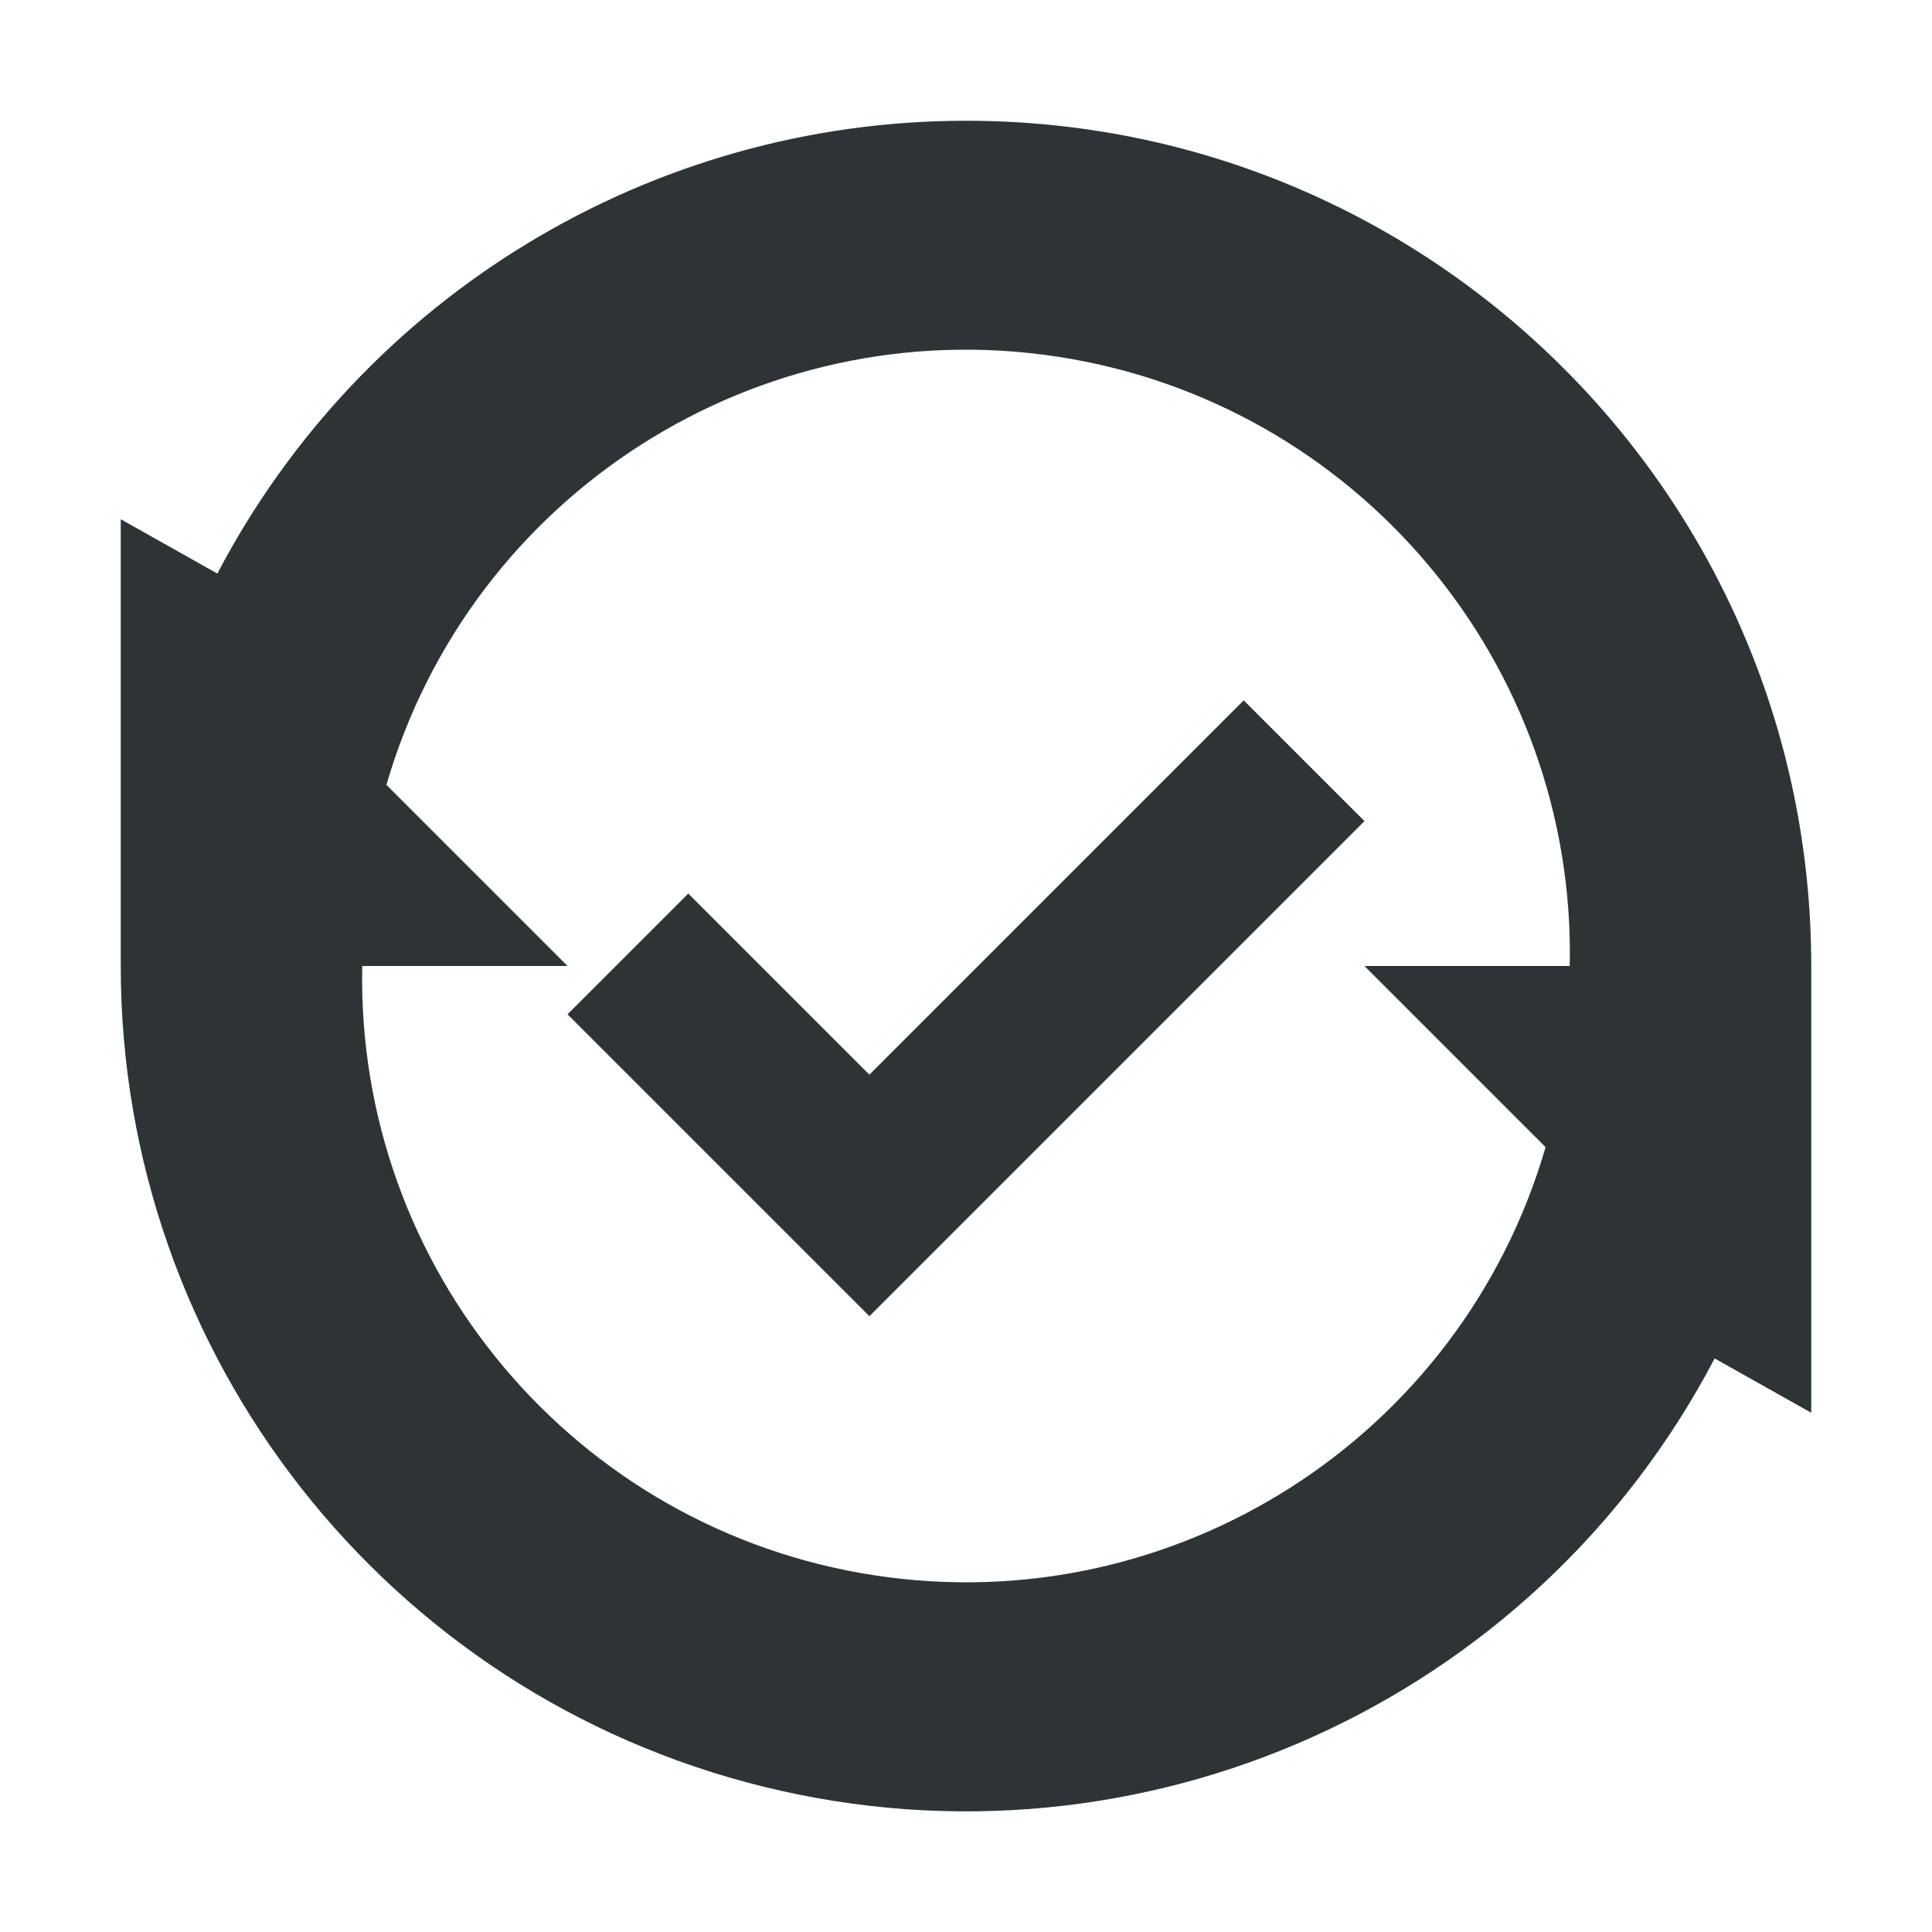
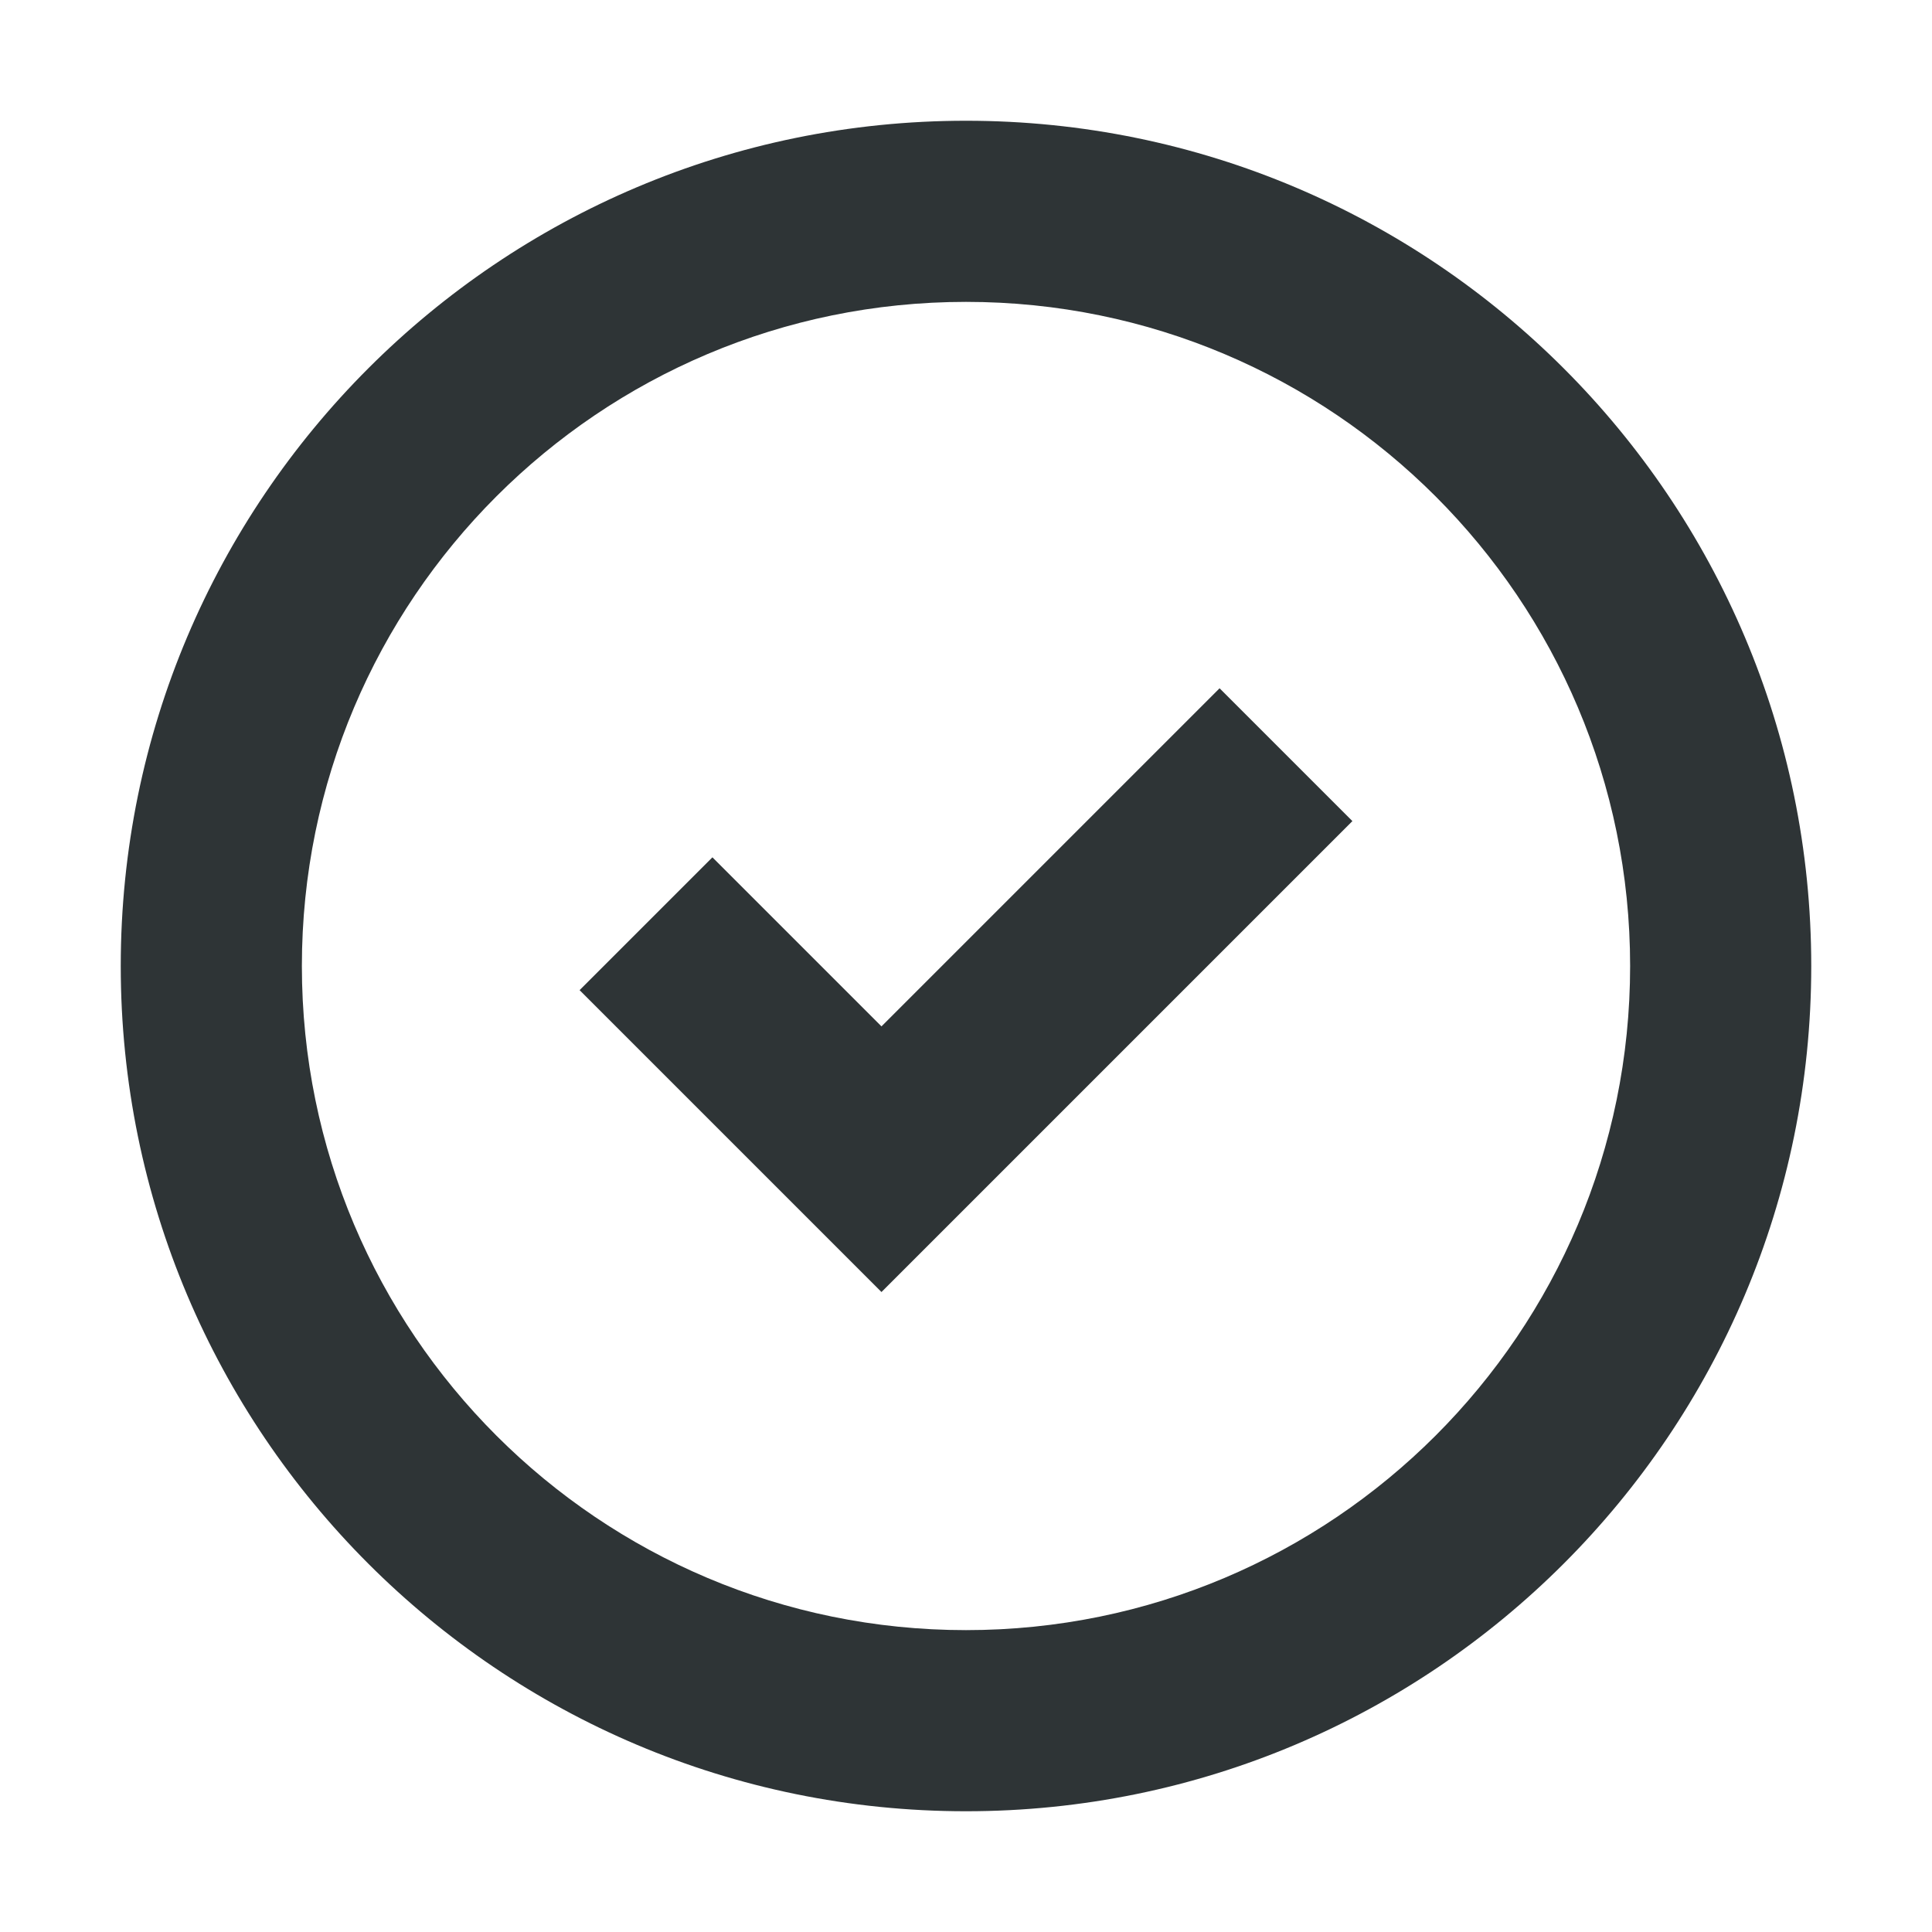
<svg xmlns="http://www.w3.org/2000/svg" width="16" height="16" viewBox="0 0 16 16">
-   <path fill="#2e3436" d="M8 1a7 7 0 0 0-6.2 3.75L1 4.3V8h3.7l-1.5-1.5A5 5 0 0 1 13 8h2a7 7 0 0 0-7-7zM1 8a7 7 0 0 0 13.2 3.25l.8.45V8h-3.7l1.5 1.5A5 5 0 0 1 3 8z" />
-   <path fill="#2e3436" d="M10.3 5.8 7.2 8.9 5.7 7.4 4.7 8.4l2.5 2.5 4.1-4.1z" />
+   <path fill="#2e3436" fill-rule="evenodd" d="M8 1a7 7 0 1 1 0 14A7 7 0 0 1 8 1zm0 1.5a5.5 5.5 0 1 0 0 11 5.5 5.5 0 0 0 0-11z" />
+   <path fill="#2e3436" d="M4.8 8.2 5.9 7.1 7.3 8.5 10.1 5.7 11.2 6.8 7.3 10.7z" />
</svg>
